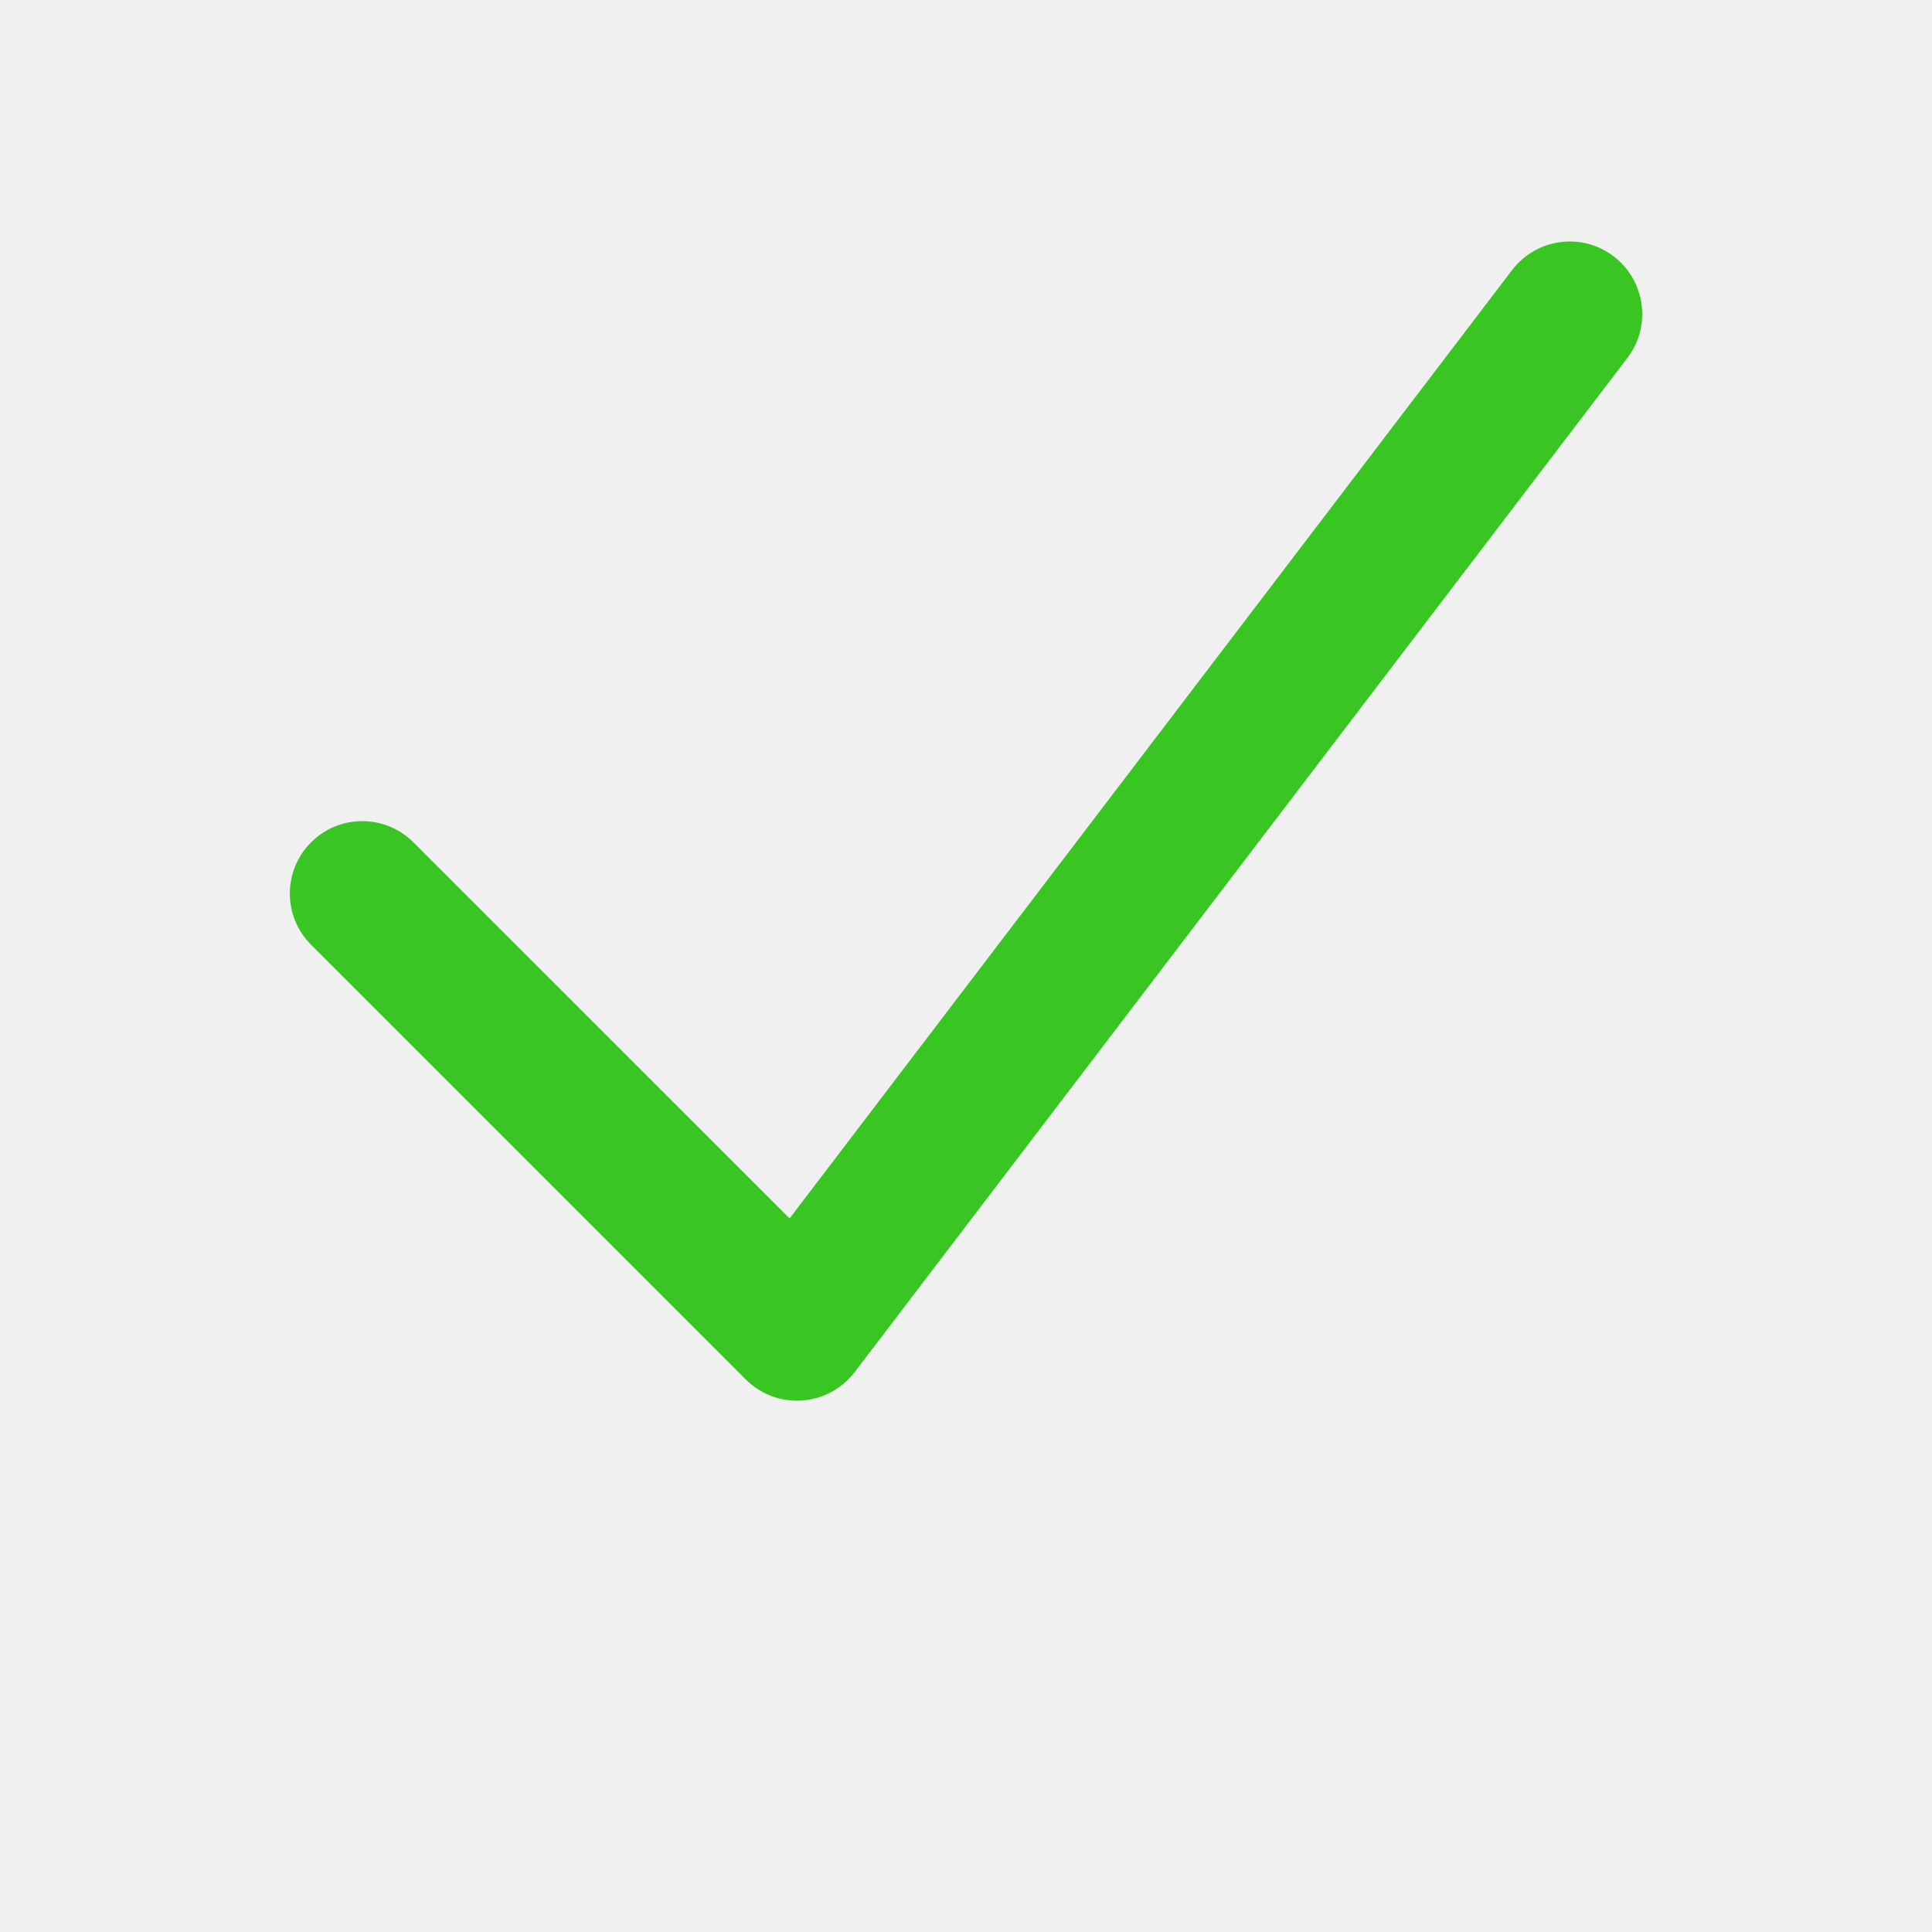
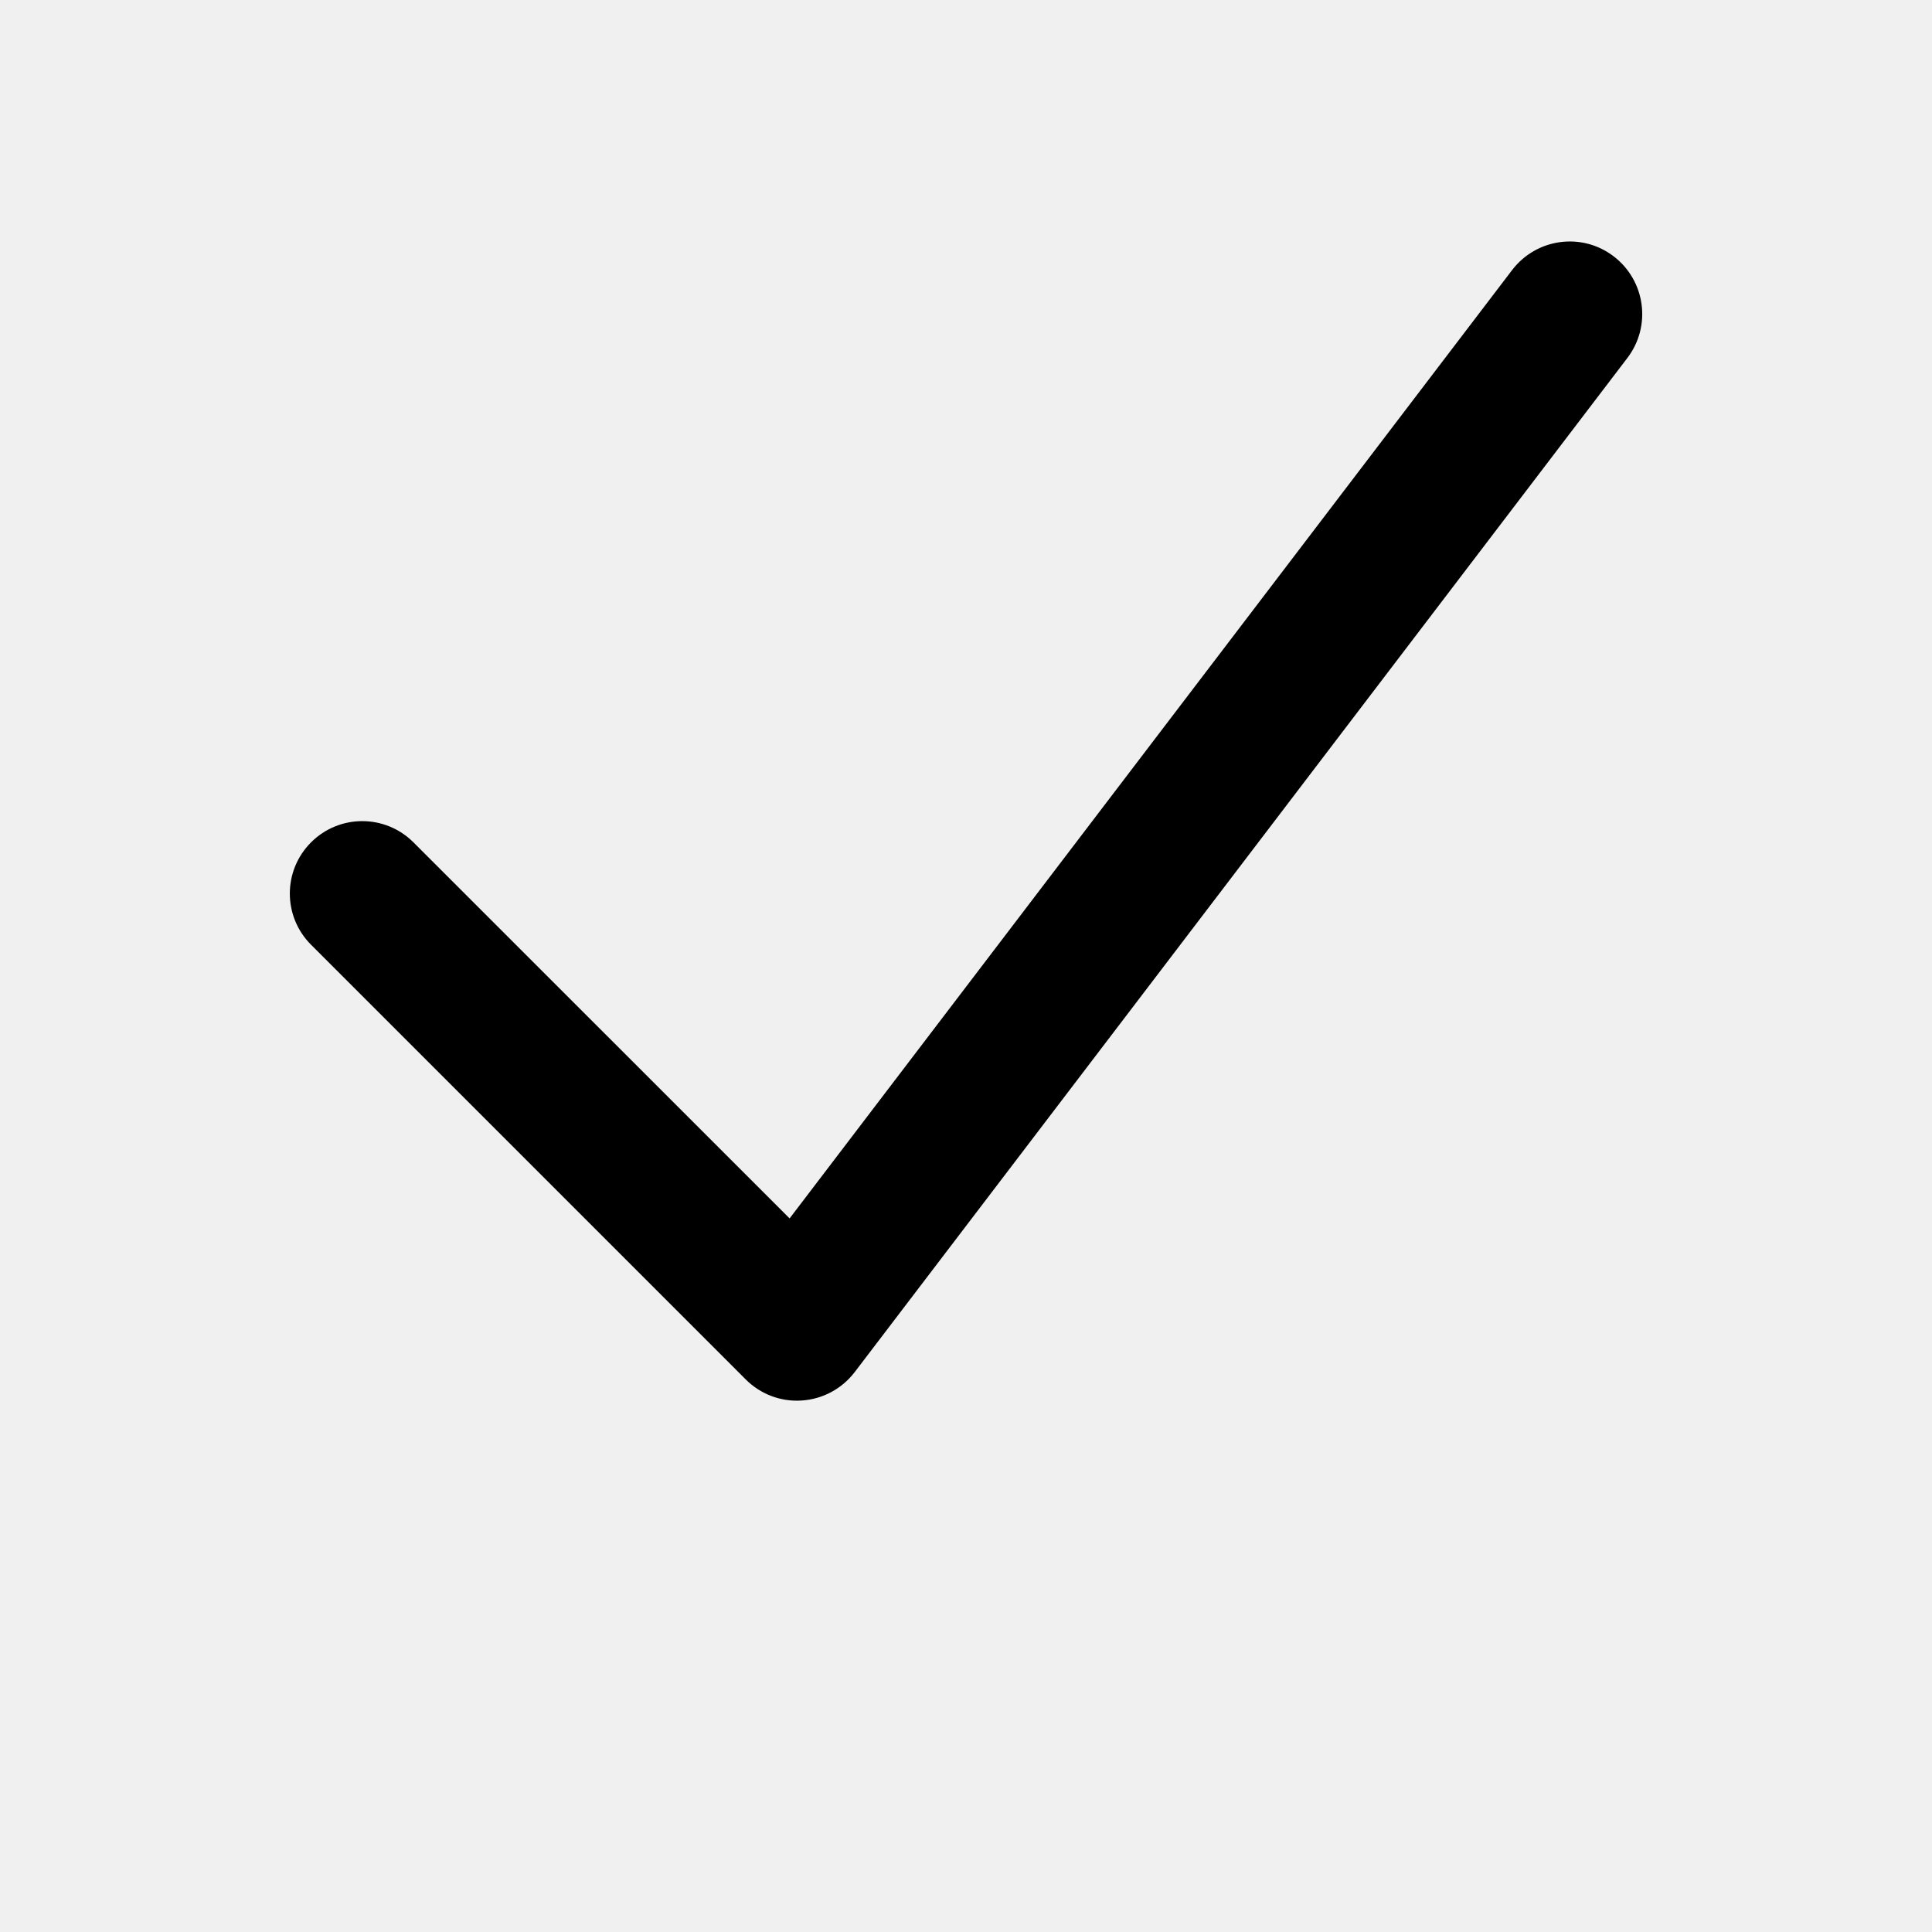
<svg xmlns="http://www.w3.org/2000/svg" width="20" height="20" viewBox="0 0 20 20" fill="none">
  <g clip-path="url(#clip0_1_296)">
    <g clip-path="url(#clip1_1_296)">
-       <path fill-rule="evenodd" clip-rule="evenodd" d="M16.704 2.653C17.034 2.905 17.098 3.375 16.847 3.705L8.847 14.205C8.715 14.377 8.516 14.484 8.3 14.498C8.084 14.513 7.873 14.433 7.72 14.28L3.22 9.78C2.927 9.487 2.927 9.013 3.22 8.72C3.513 8.427 3.987 8.427 4.28 8.72L8.174 12.613L15.653 2.796C15.905 2.466 16.375 2.402 16.704 2.653Z" fill="#39C622" />
+       <path fill-rule="evenodd" clip-rule="evenodd" d="M16.704 2.653C17.034 2.905 17.098 3.375 16.847 3.705L8.847 14.205C8.715 14.377 8.516 14.484 8.3 14.498C8.084 14.513 7.873 14.433 7.72 14.28L3.22 9.78C2.927 9.487 2.927 9.013 3.22 8.72C3.513 8.427 3.987 8.427 4.28 8.72L8.174 12.613L15.653 2.796C15.905 2.466 16.375 2.402 16.704 2.653Z" fill="#000" />
    </g>
  </g>
  <defs>
    <clipPath id="clip0_1_296">
      <rect width="20" height="20" rx="10" fill="white" />
    </clipPath>
    <clipPath id="clip1_1_296">
      <rect width="20" height="20" fill="white" />
    </clipPath>
  </defs>
</svg>
